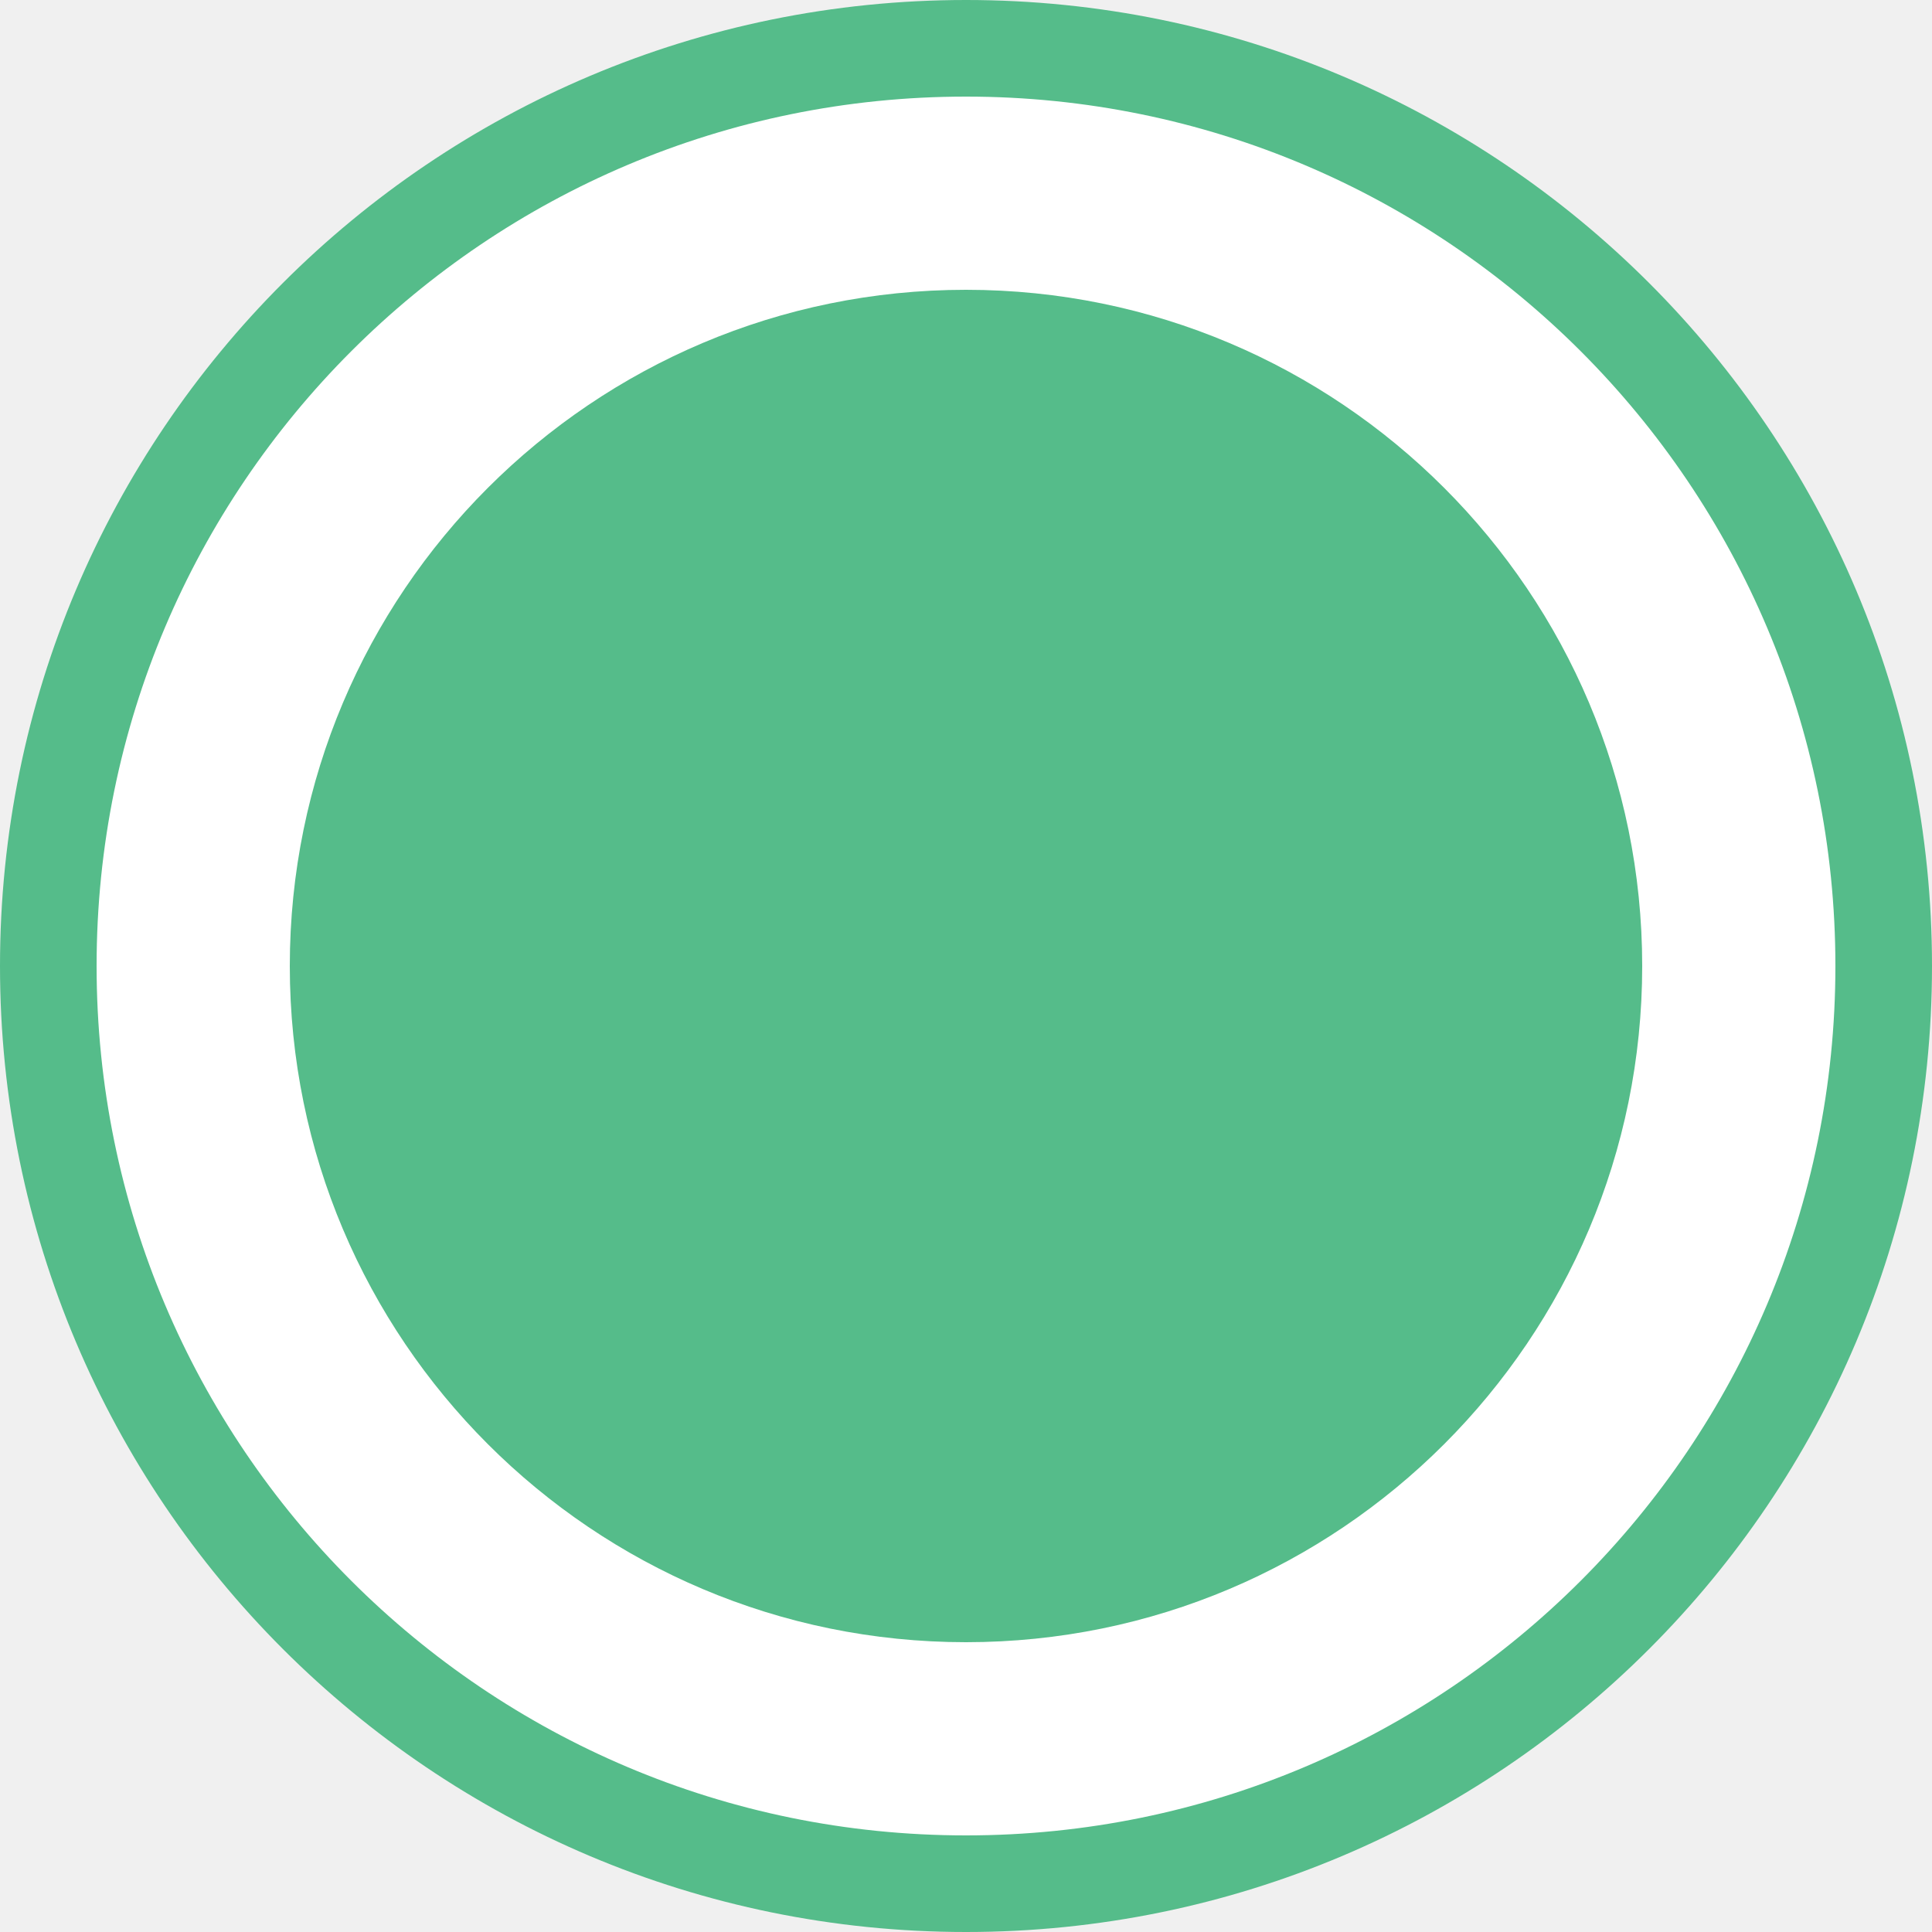
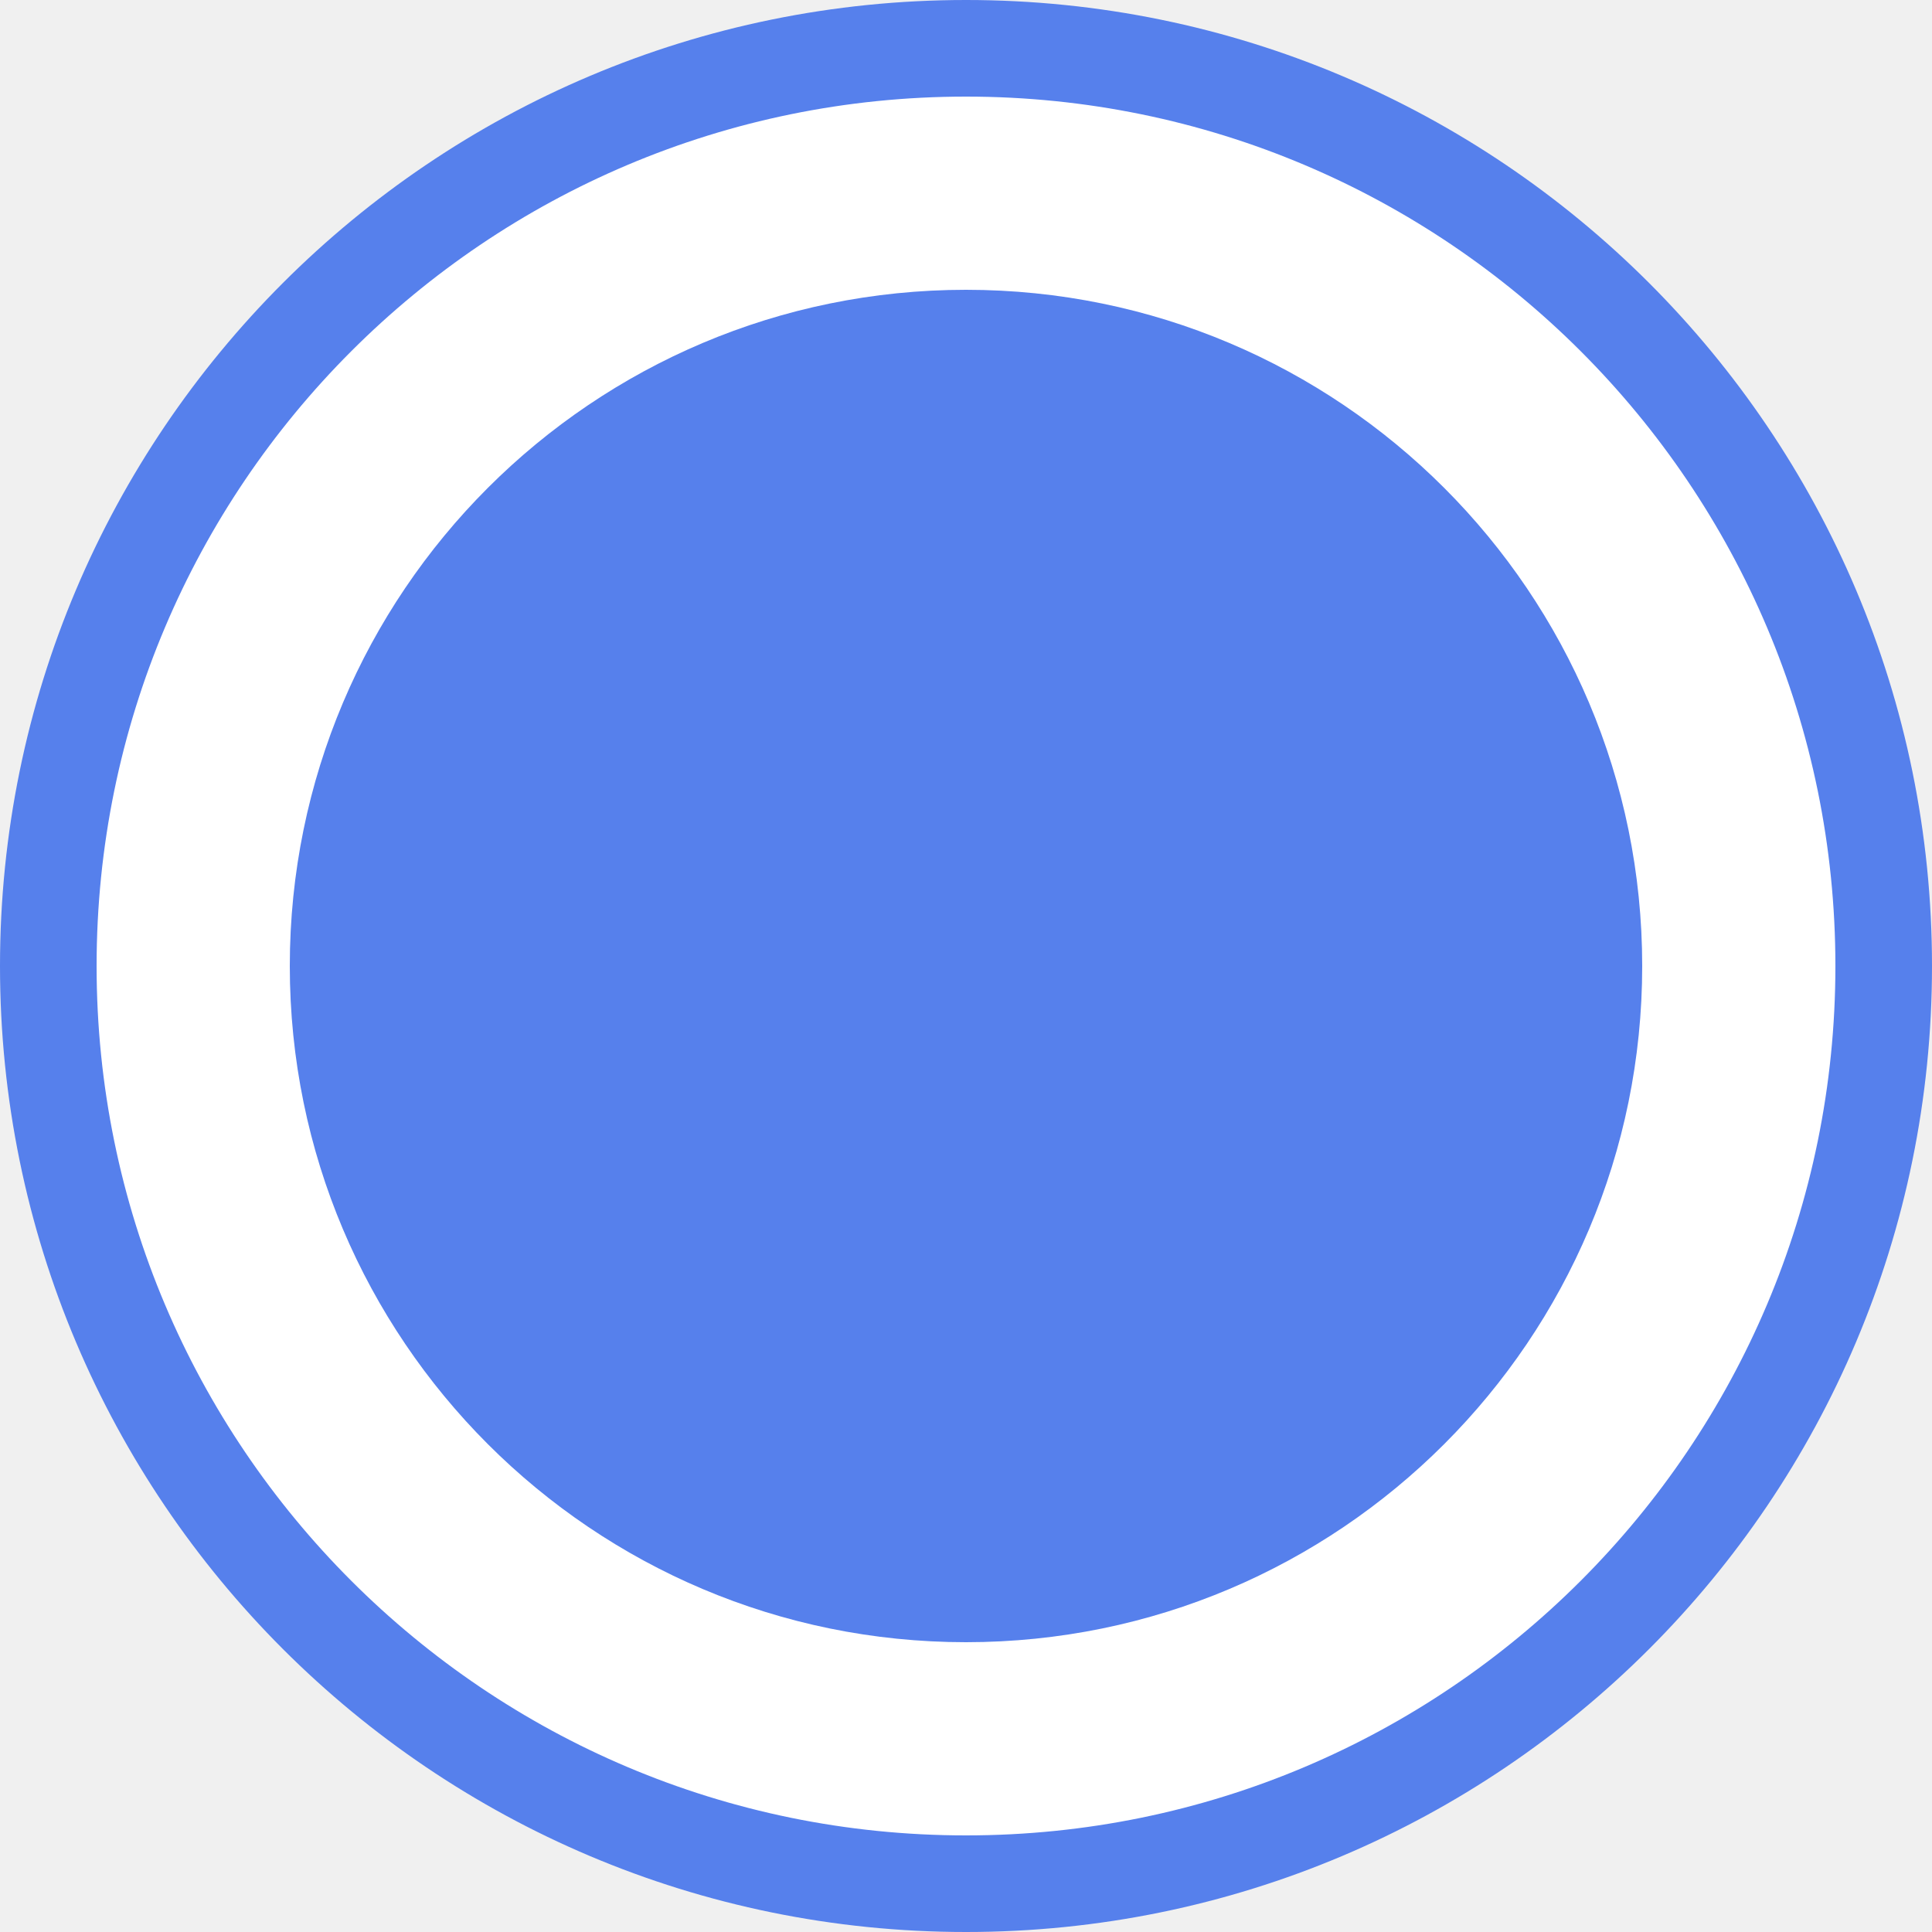
<svg xmlns="http://www.w3.org/2000/svg" width="20" height="20" viewBox="0 0 20 20" fill="none">
  <g clip-path="url(#clip0_58_2960)">
    <rect x="0.5" y="0.5" width="19" height="19" rx="9.5" fill="white" />
-     <rect x="0.5" y="0.5" width="19" height="19" rx="9.5" stroke="#55BC8A" />
-     <rect x="3" y="3" width="14" height="14" rx="7" fill="#55BC8A" />
+     <rect x="0.5" y="0.5" width="19" height="19" rx="9.5" stroke="#5680EC" />
+     <rect x="3" y="3" width="14" height="14" rx="7" fill="#5680EC" />
  </g>
  <defs>
    <clipPath id="clip0_58_2960">
      <rect width="20" height="20" fill="white" />
    </clipPath>
  </defs>
</svg>
